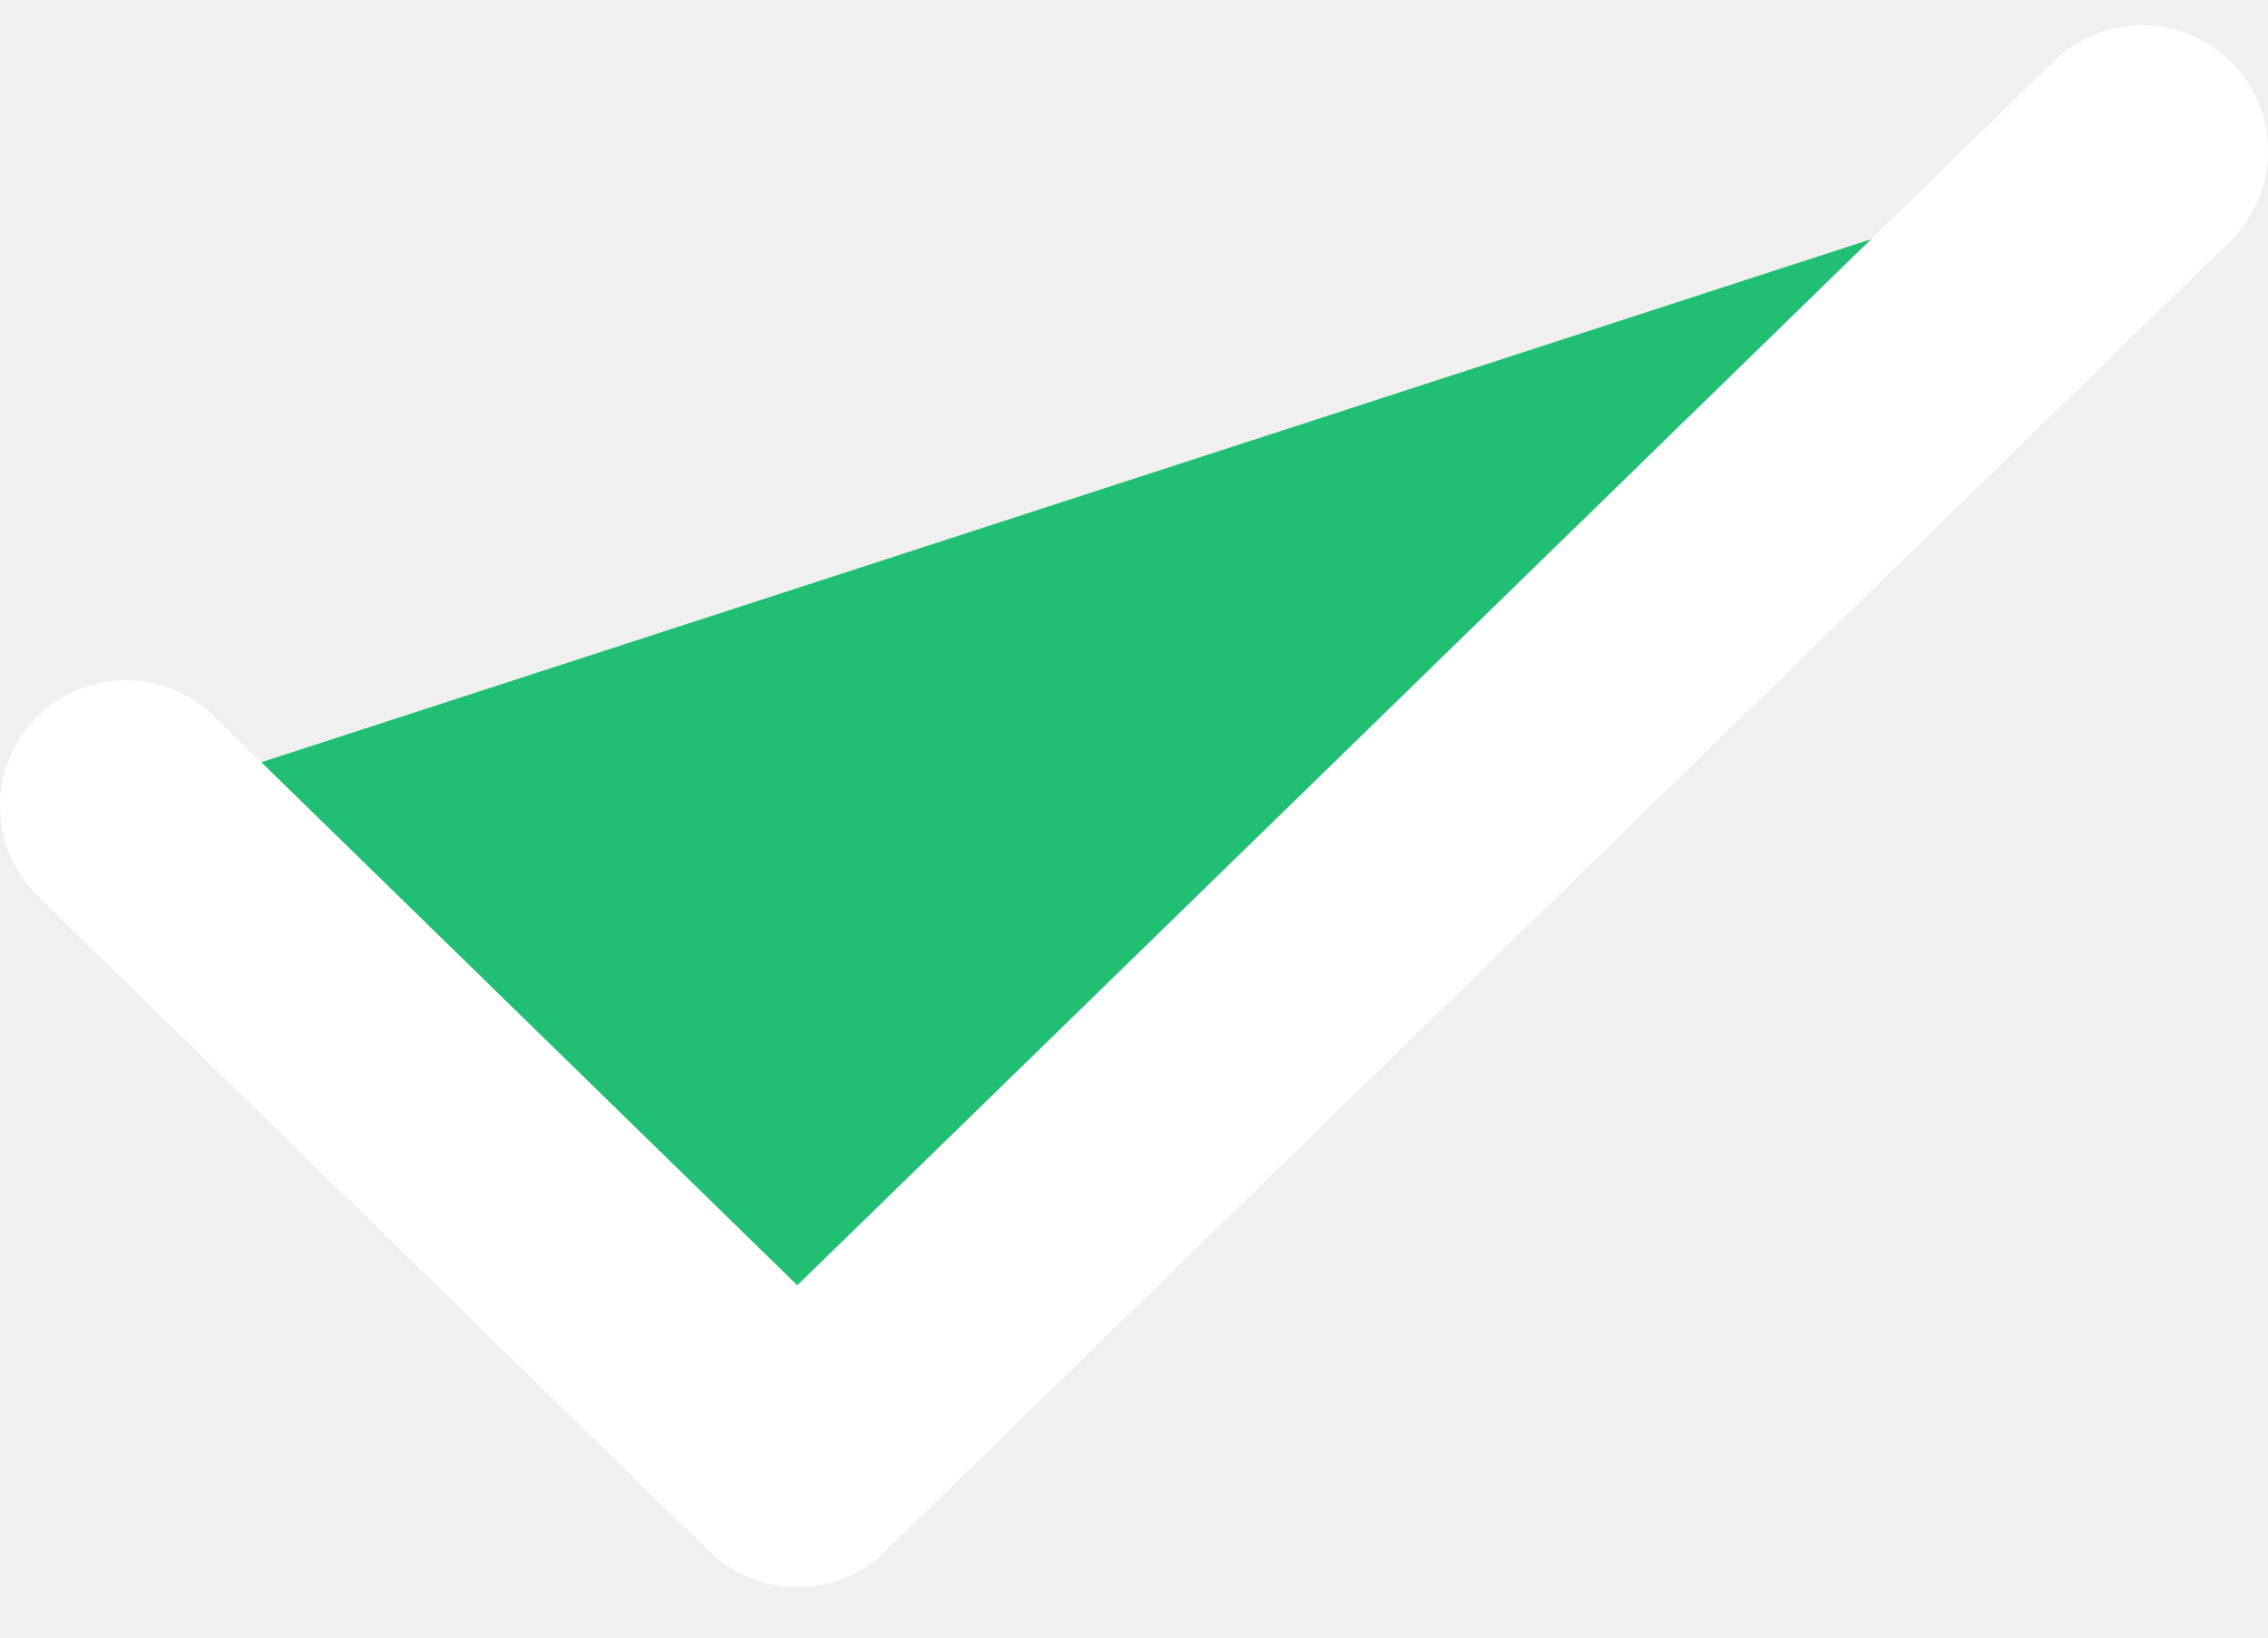
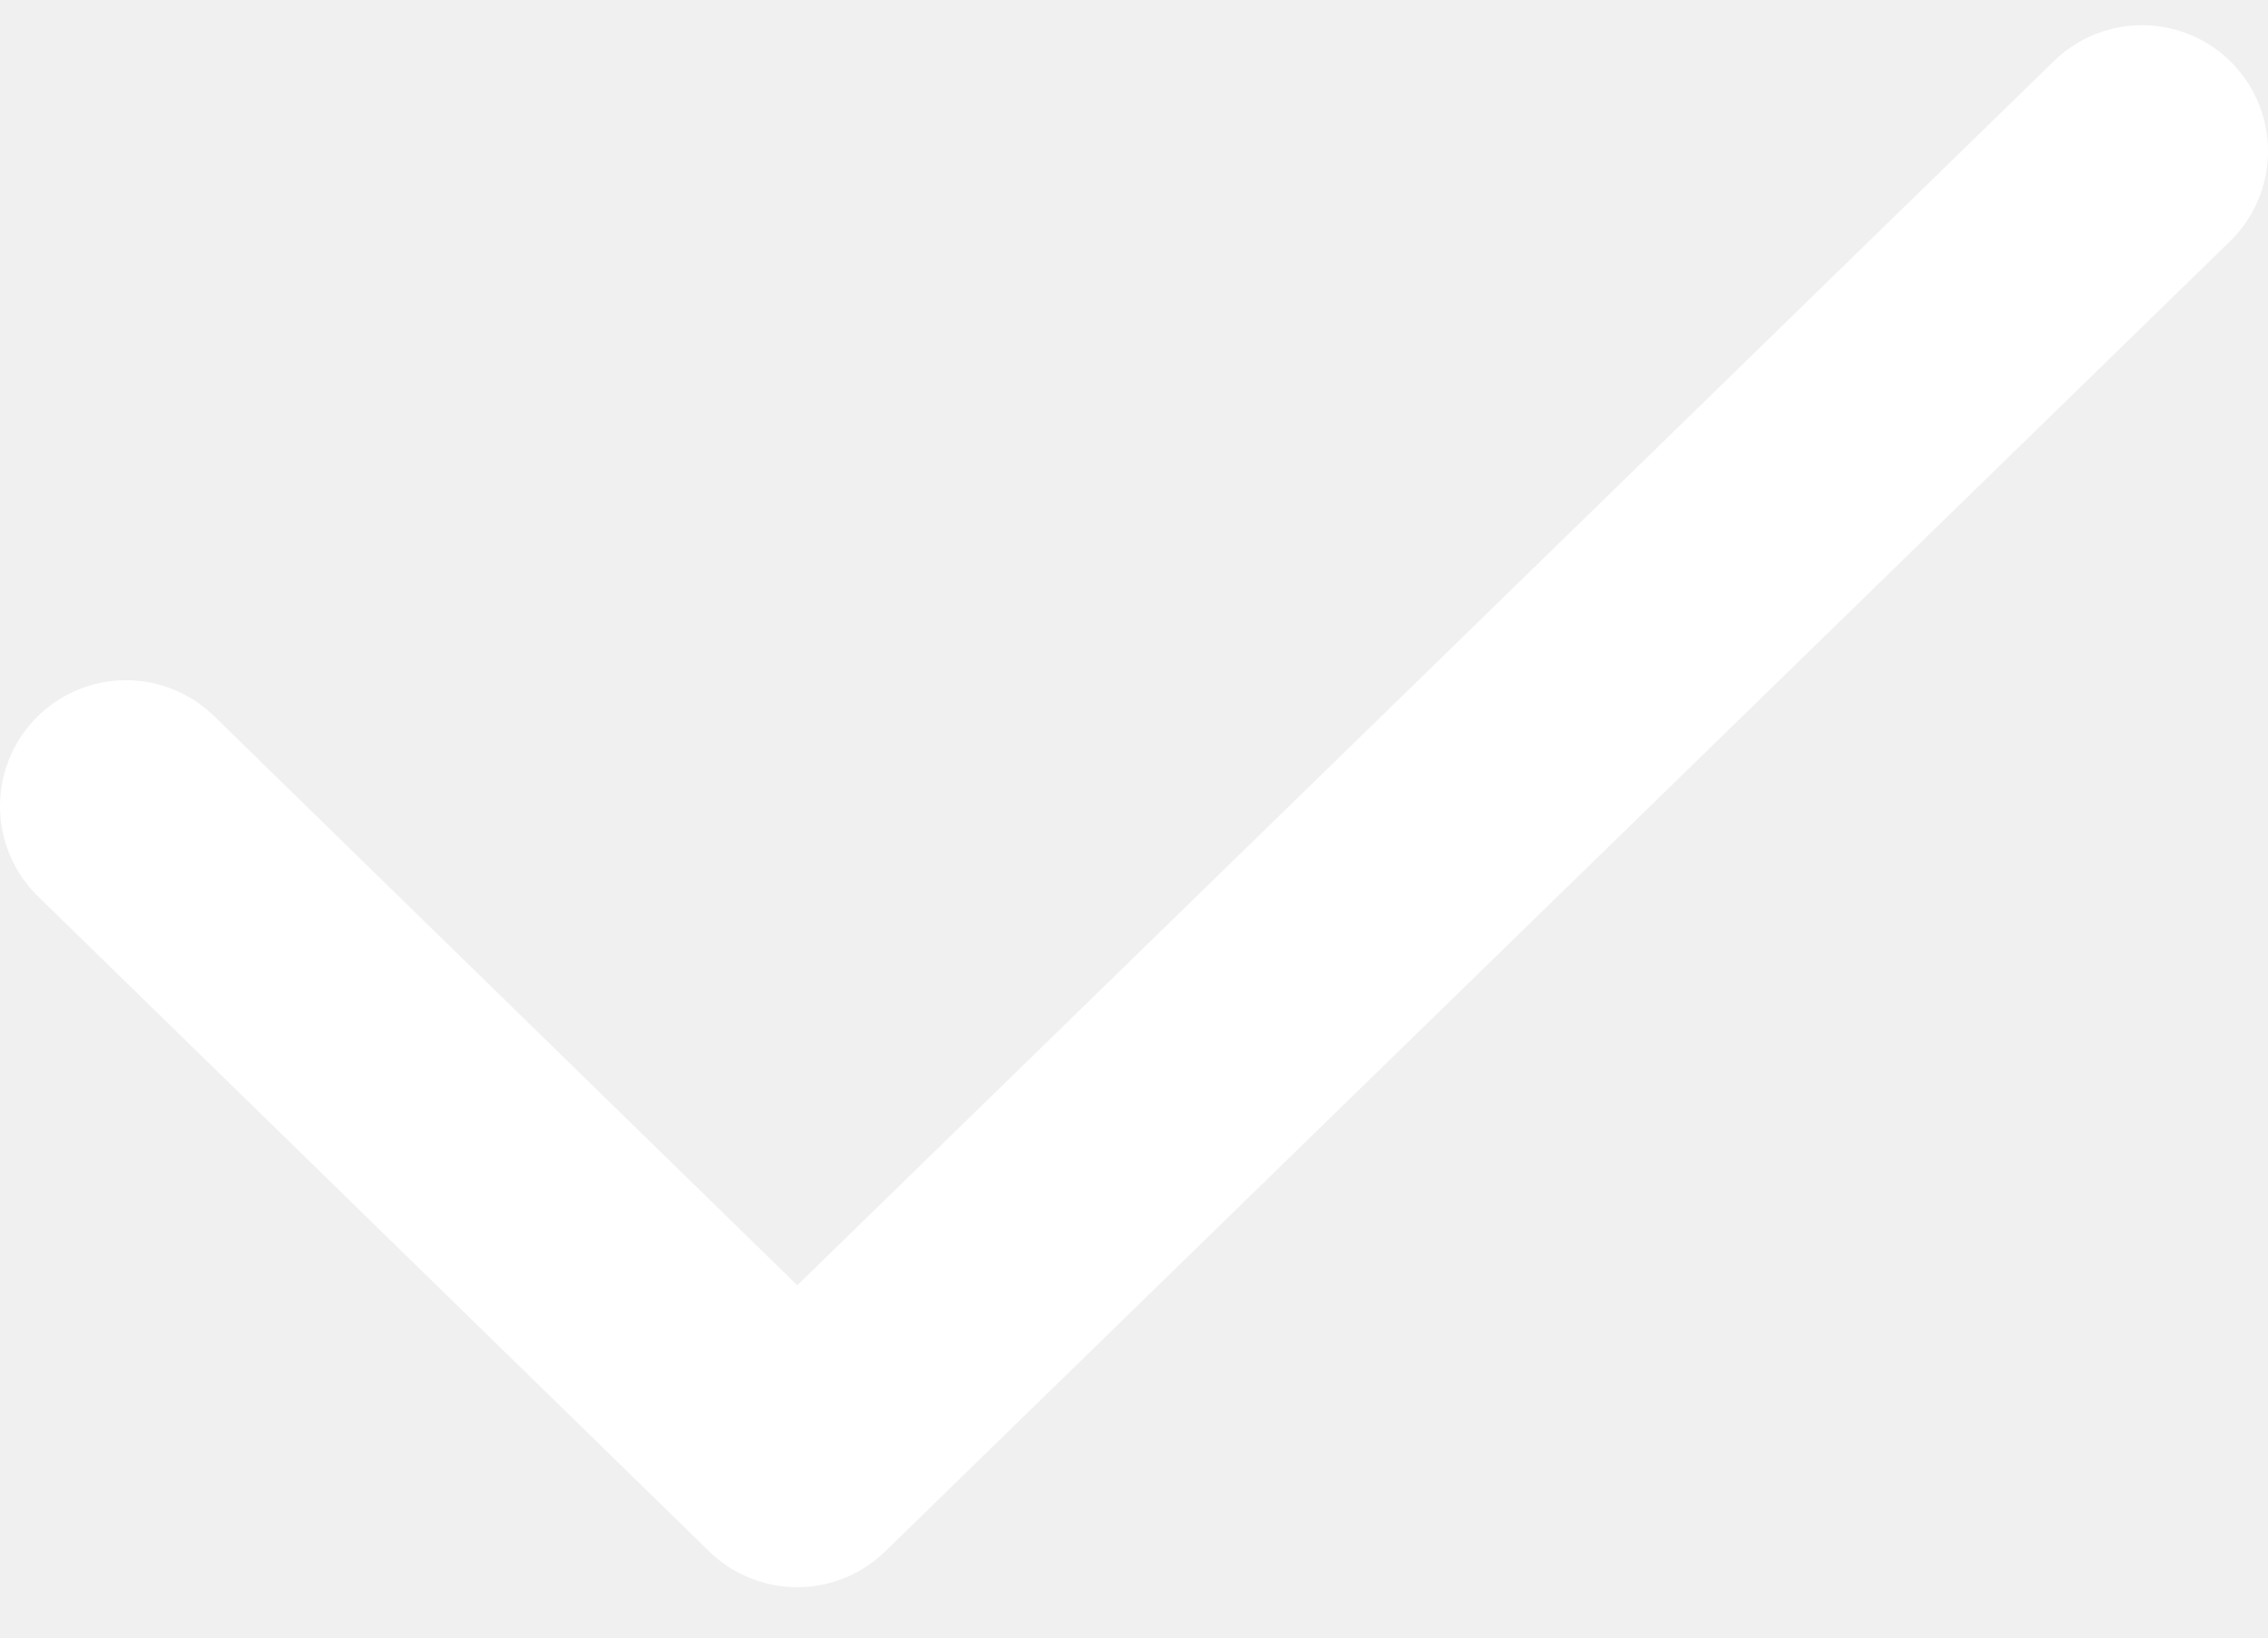
<svg xmlns="http://www.w3.org/2000/svg" width="18" height="13" viewBox="0 0 18 13" fill="none">
-   <path d="M1 6.4L6.327 11.6L17 1.2" fill="#21BF73" />
  <path d="M1 6.4L6.327 11.6L17 1.2" stroke="white" stroke-width="2" stroke-linecap="round" stroke-linejoin="round" />
</svg>
